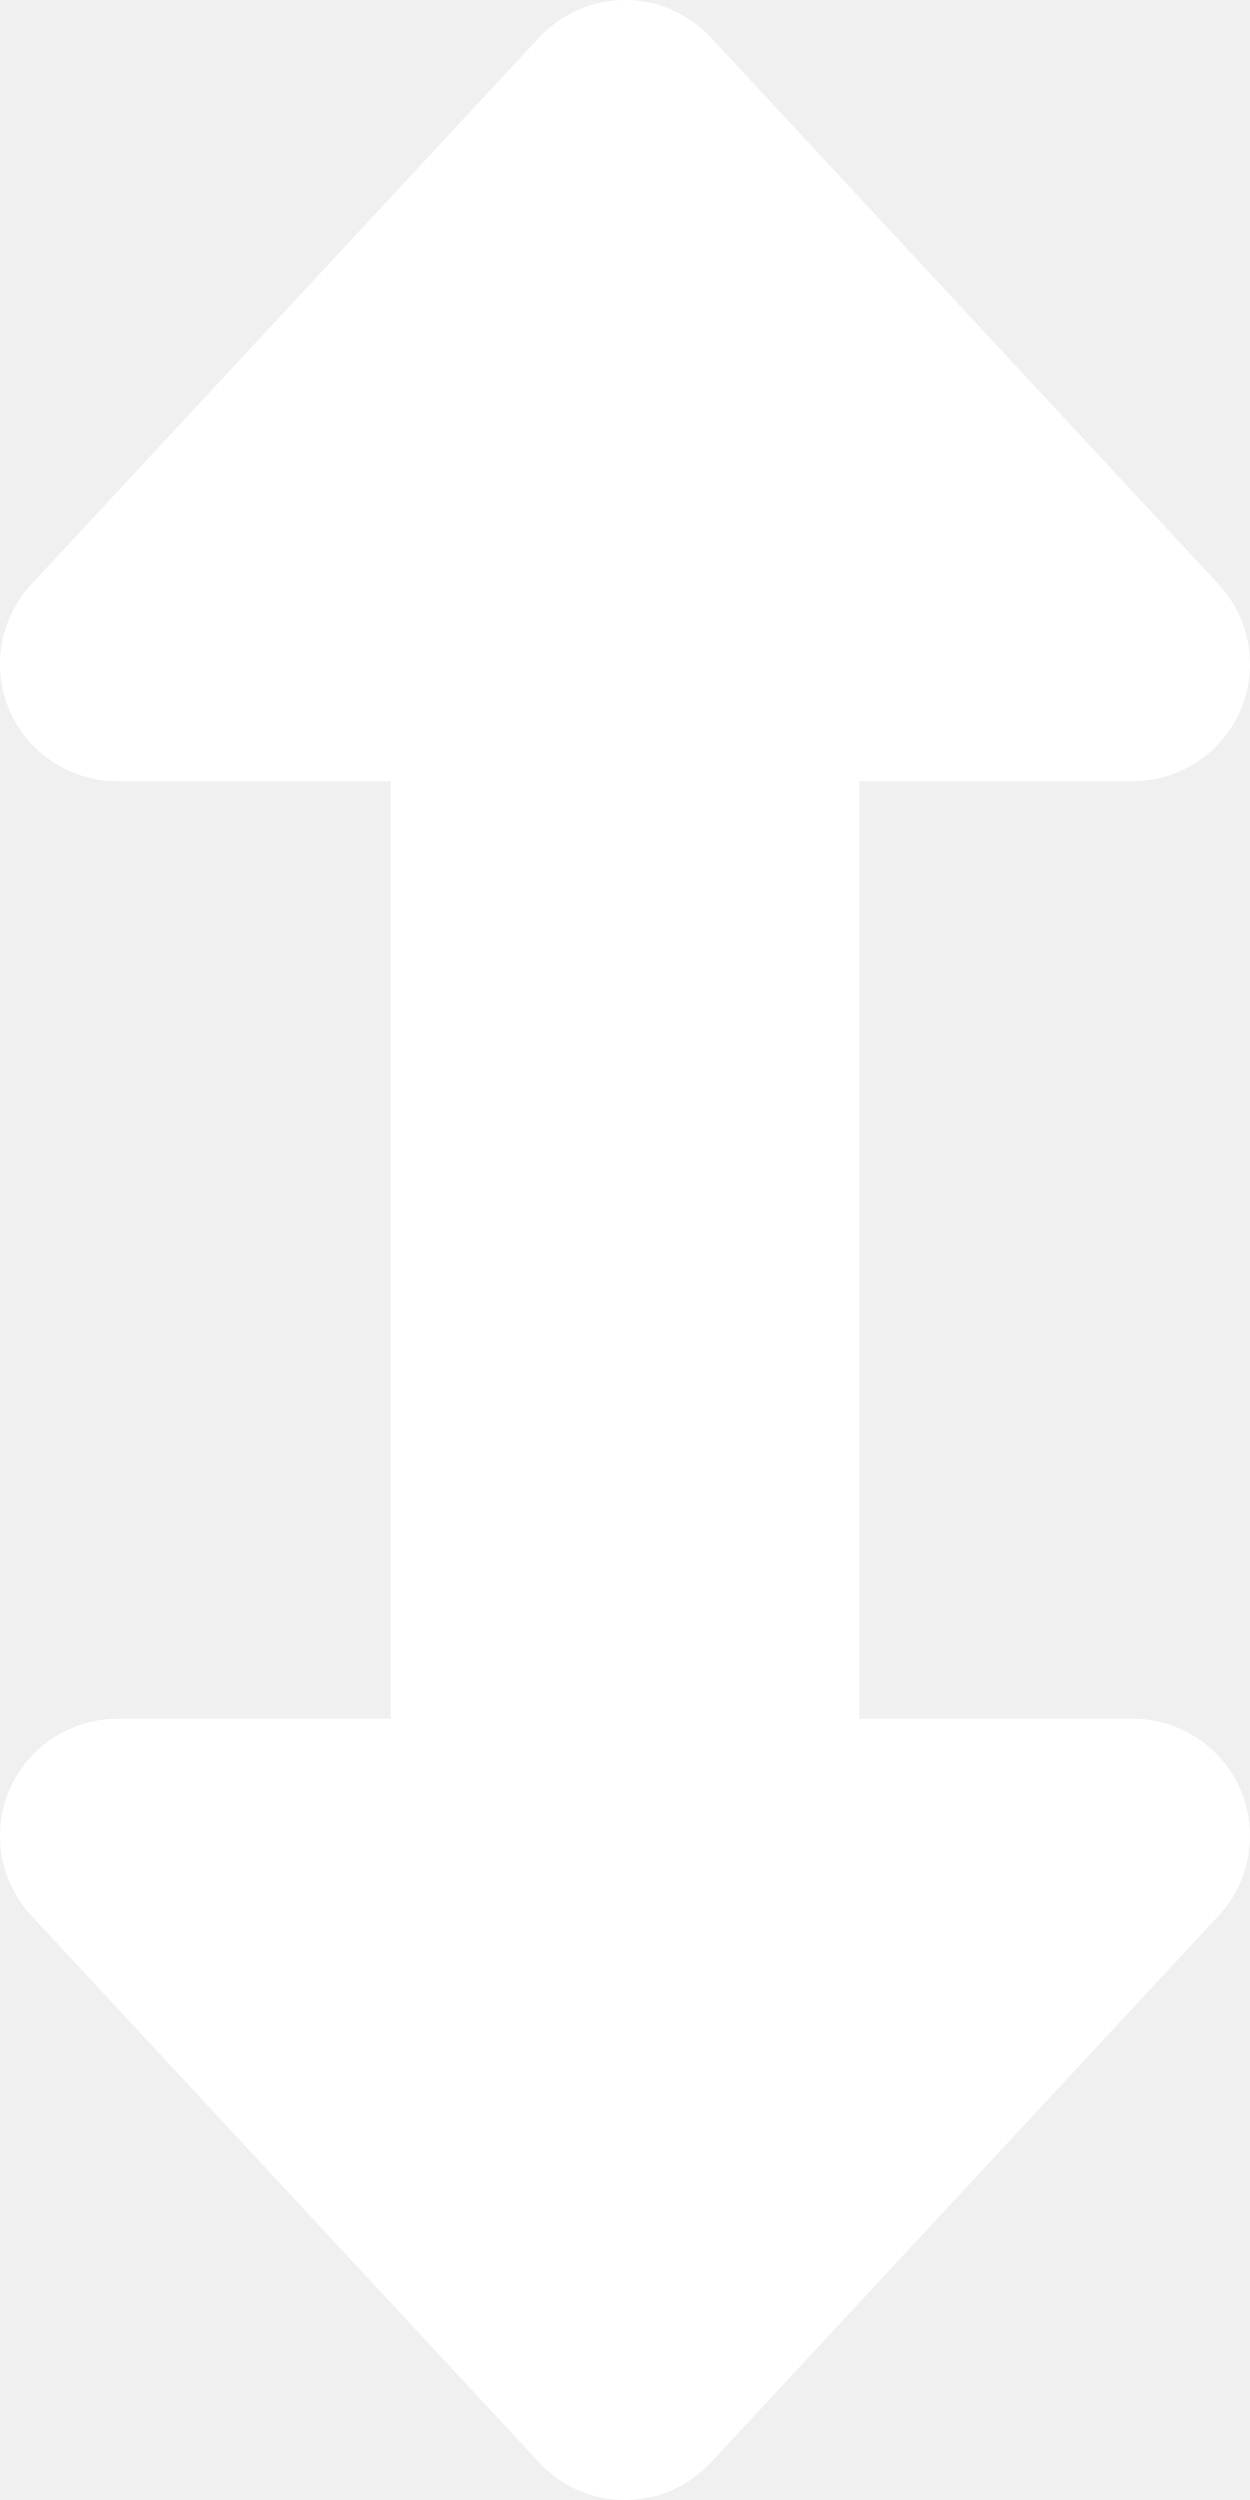
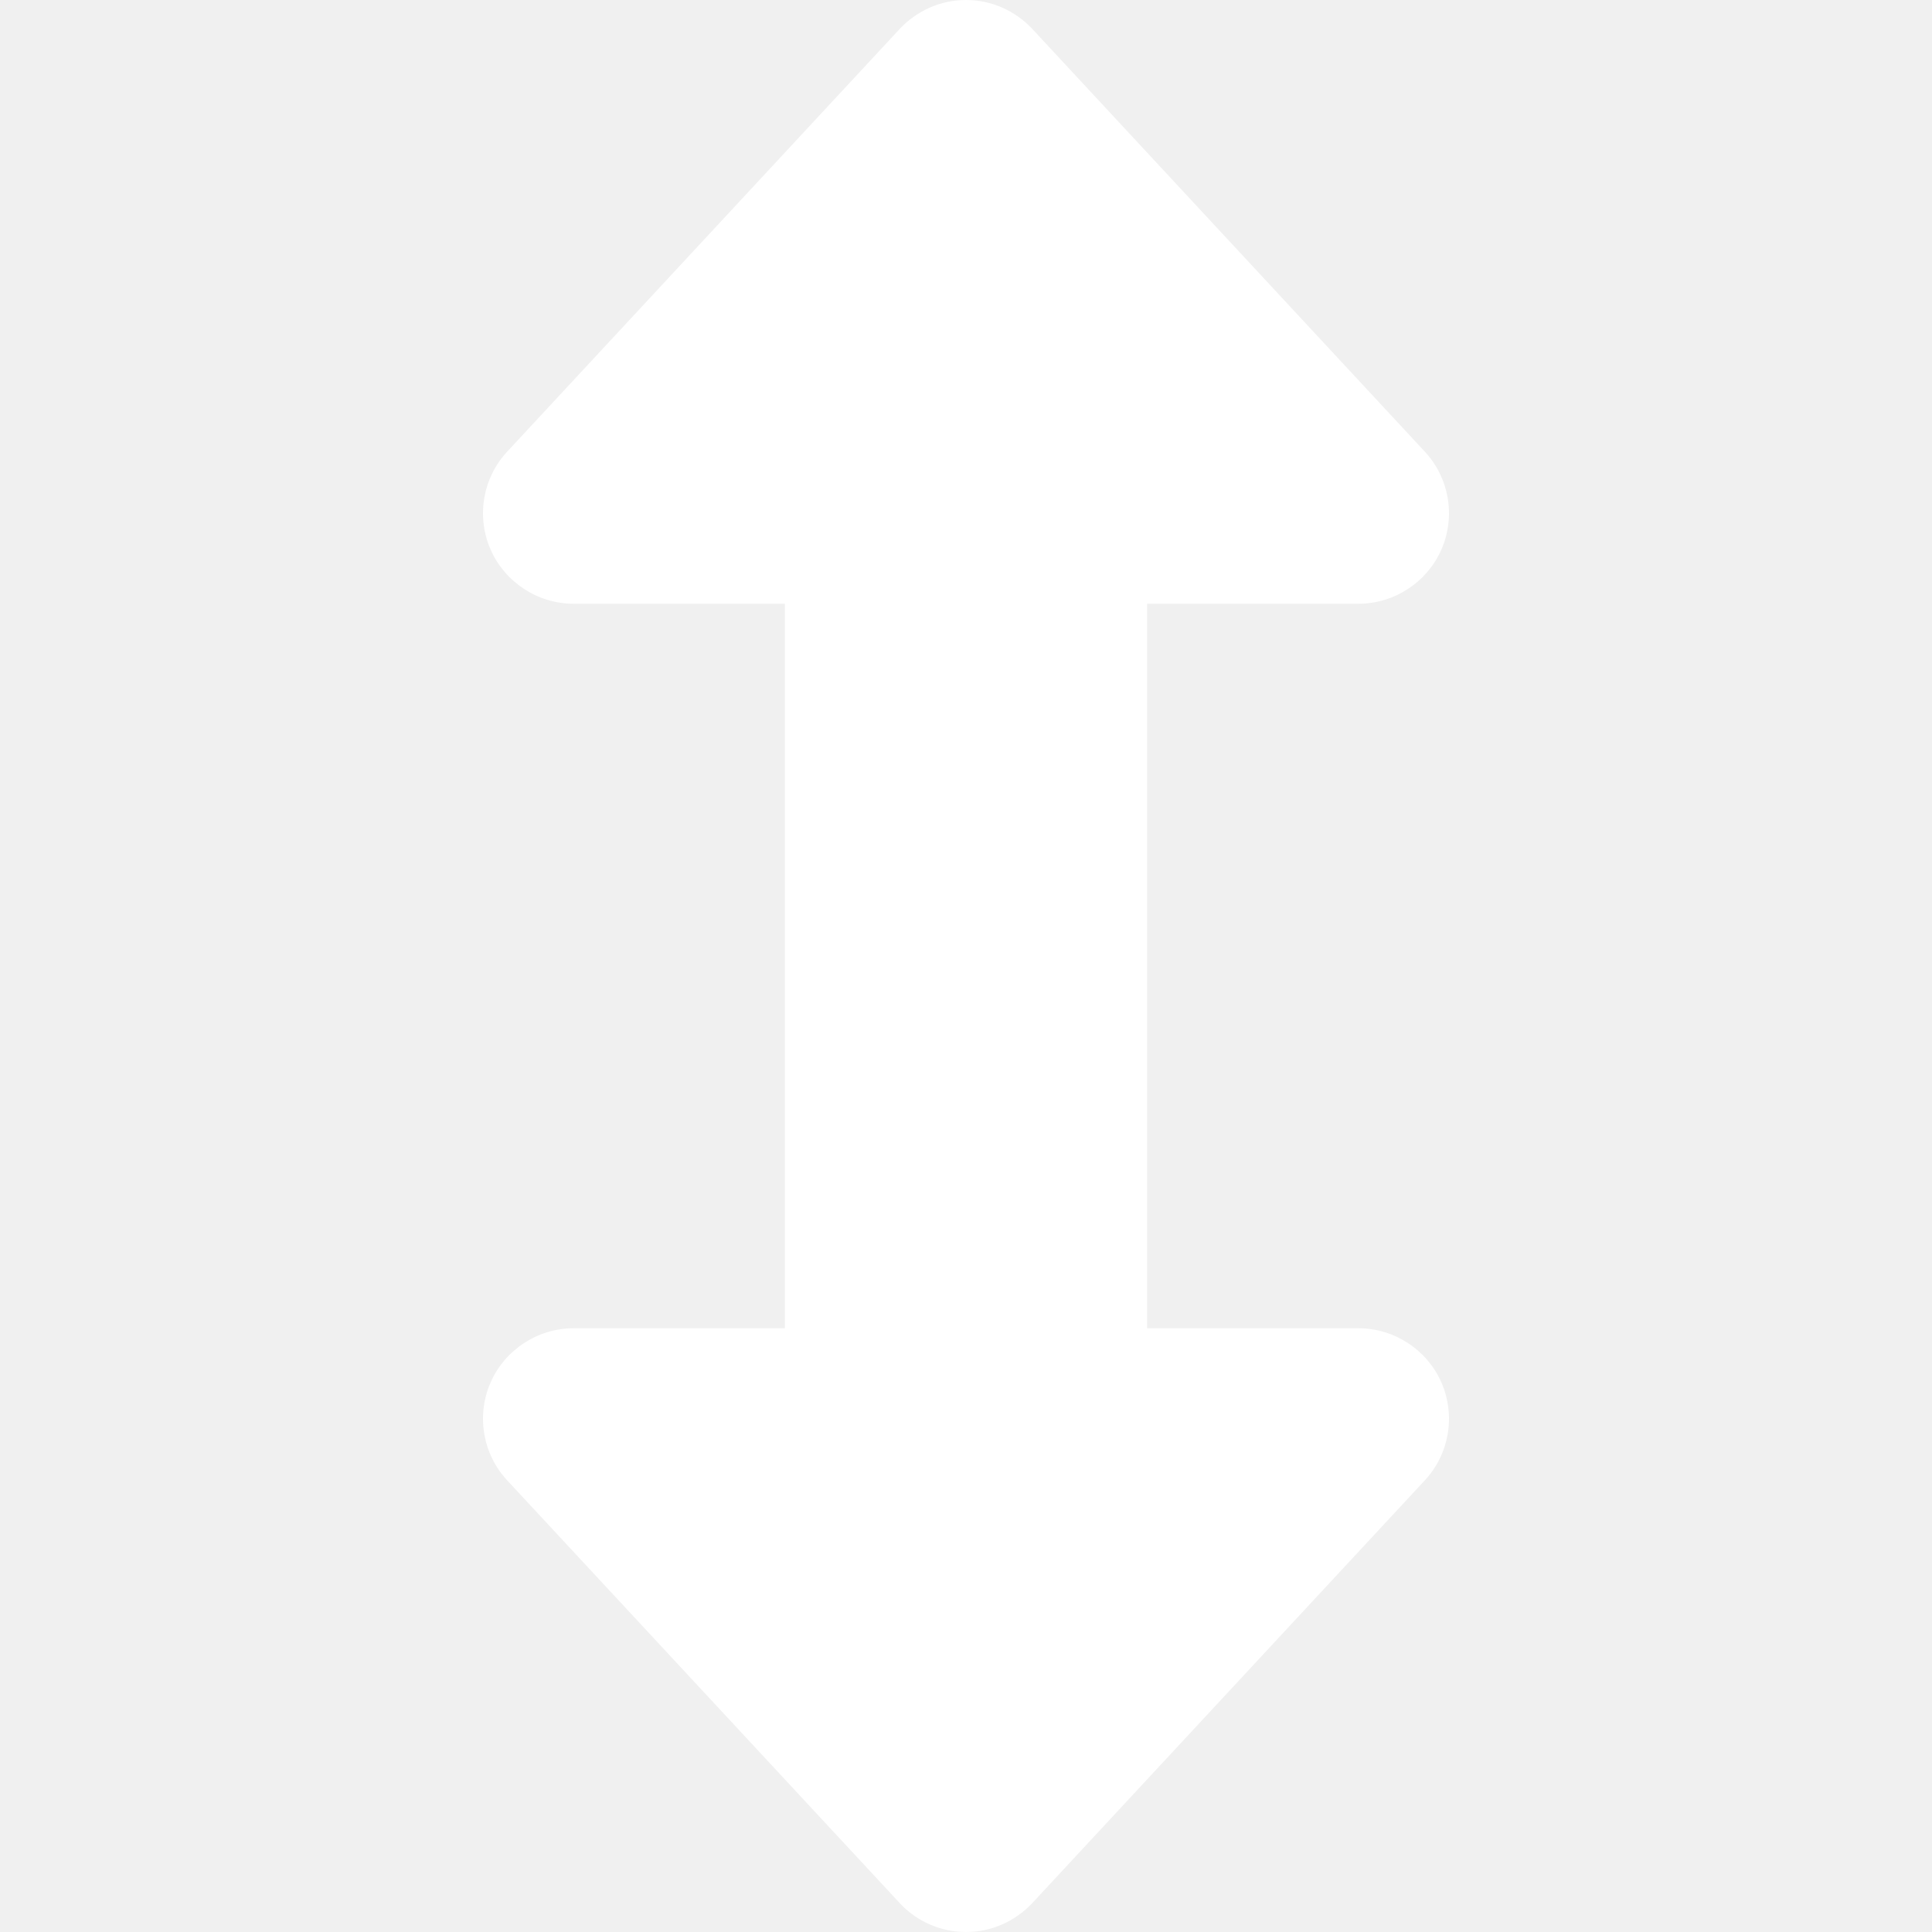
- <svg xmlns="http://www.w3.org/2000/svg" viewBox="0 0 256 512">
-   <path fill="#ffffff" d="M145.6 7.7C141 2.8 134.7 0 128 0s-13 2.8-17.6 7.7l-104 112c-6.5 7-8.2 17.2-4.4 25.9S14.5 160 24 160l56 0 0 192-56 0c-9.5 0-18.2 5.7-22 14.4s-2.1 18.9 4.4 25.9l104 112c4.5 4.9 10.9 7.7 17.6 7.7s13-2.8 17.6-7.7l104-112c6.5-7 8.2-17.2 4.4-25.9s-12.5-14.4-22-14.4l-56 0 0-192 56 0c9.5 0 18.2-5.7 22-14.4s2.1-18.9-4.4-25.9l-104-112z" />
+ <svg xmlns="http://www.w3.org/2000/svg" viewBox="0 0 512 512">
+   <g transform="translate(128, 0)">
+     <path fill="#ffffff" d="M145.6 7.7C141 2.8 134.7 0 128 0s-13 2.8-17.6 7.7l-104 112c-6.5 7-8.2 17.2-4.4 25.9S14.5 160 24 160l56 0 0 192-56 0c-9.5 0-18.2 5.7-22 14.4s-2.1 18.9 4.4 25.9l104 112c4.5 4.9 10.9 7.7 17.6 7.7s13-2.8 17.6-7.7l104-112c6.5-7 8.2-17.2 4.4-25.9s-12.5-14.4-22-14.4l-56 0 0-192 56 0c9.5 0 18.2-5.7 22-14.4s2.1-18.9-4.4-25.9l-104-112z" />
+   </g>
</svg>
